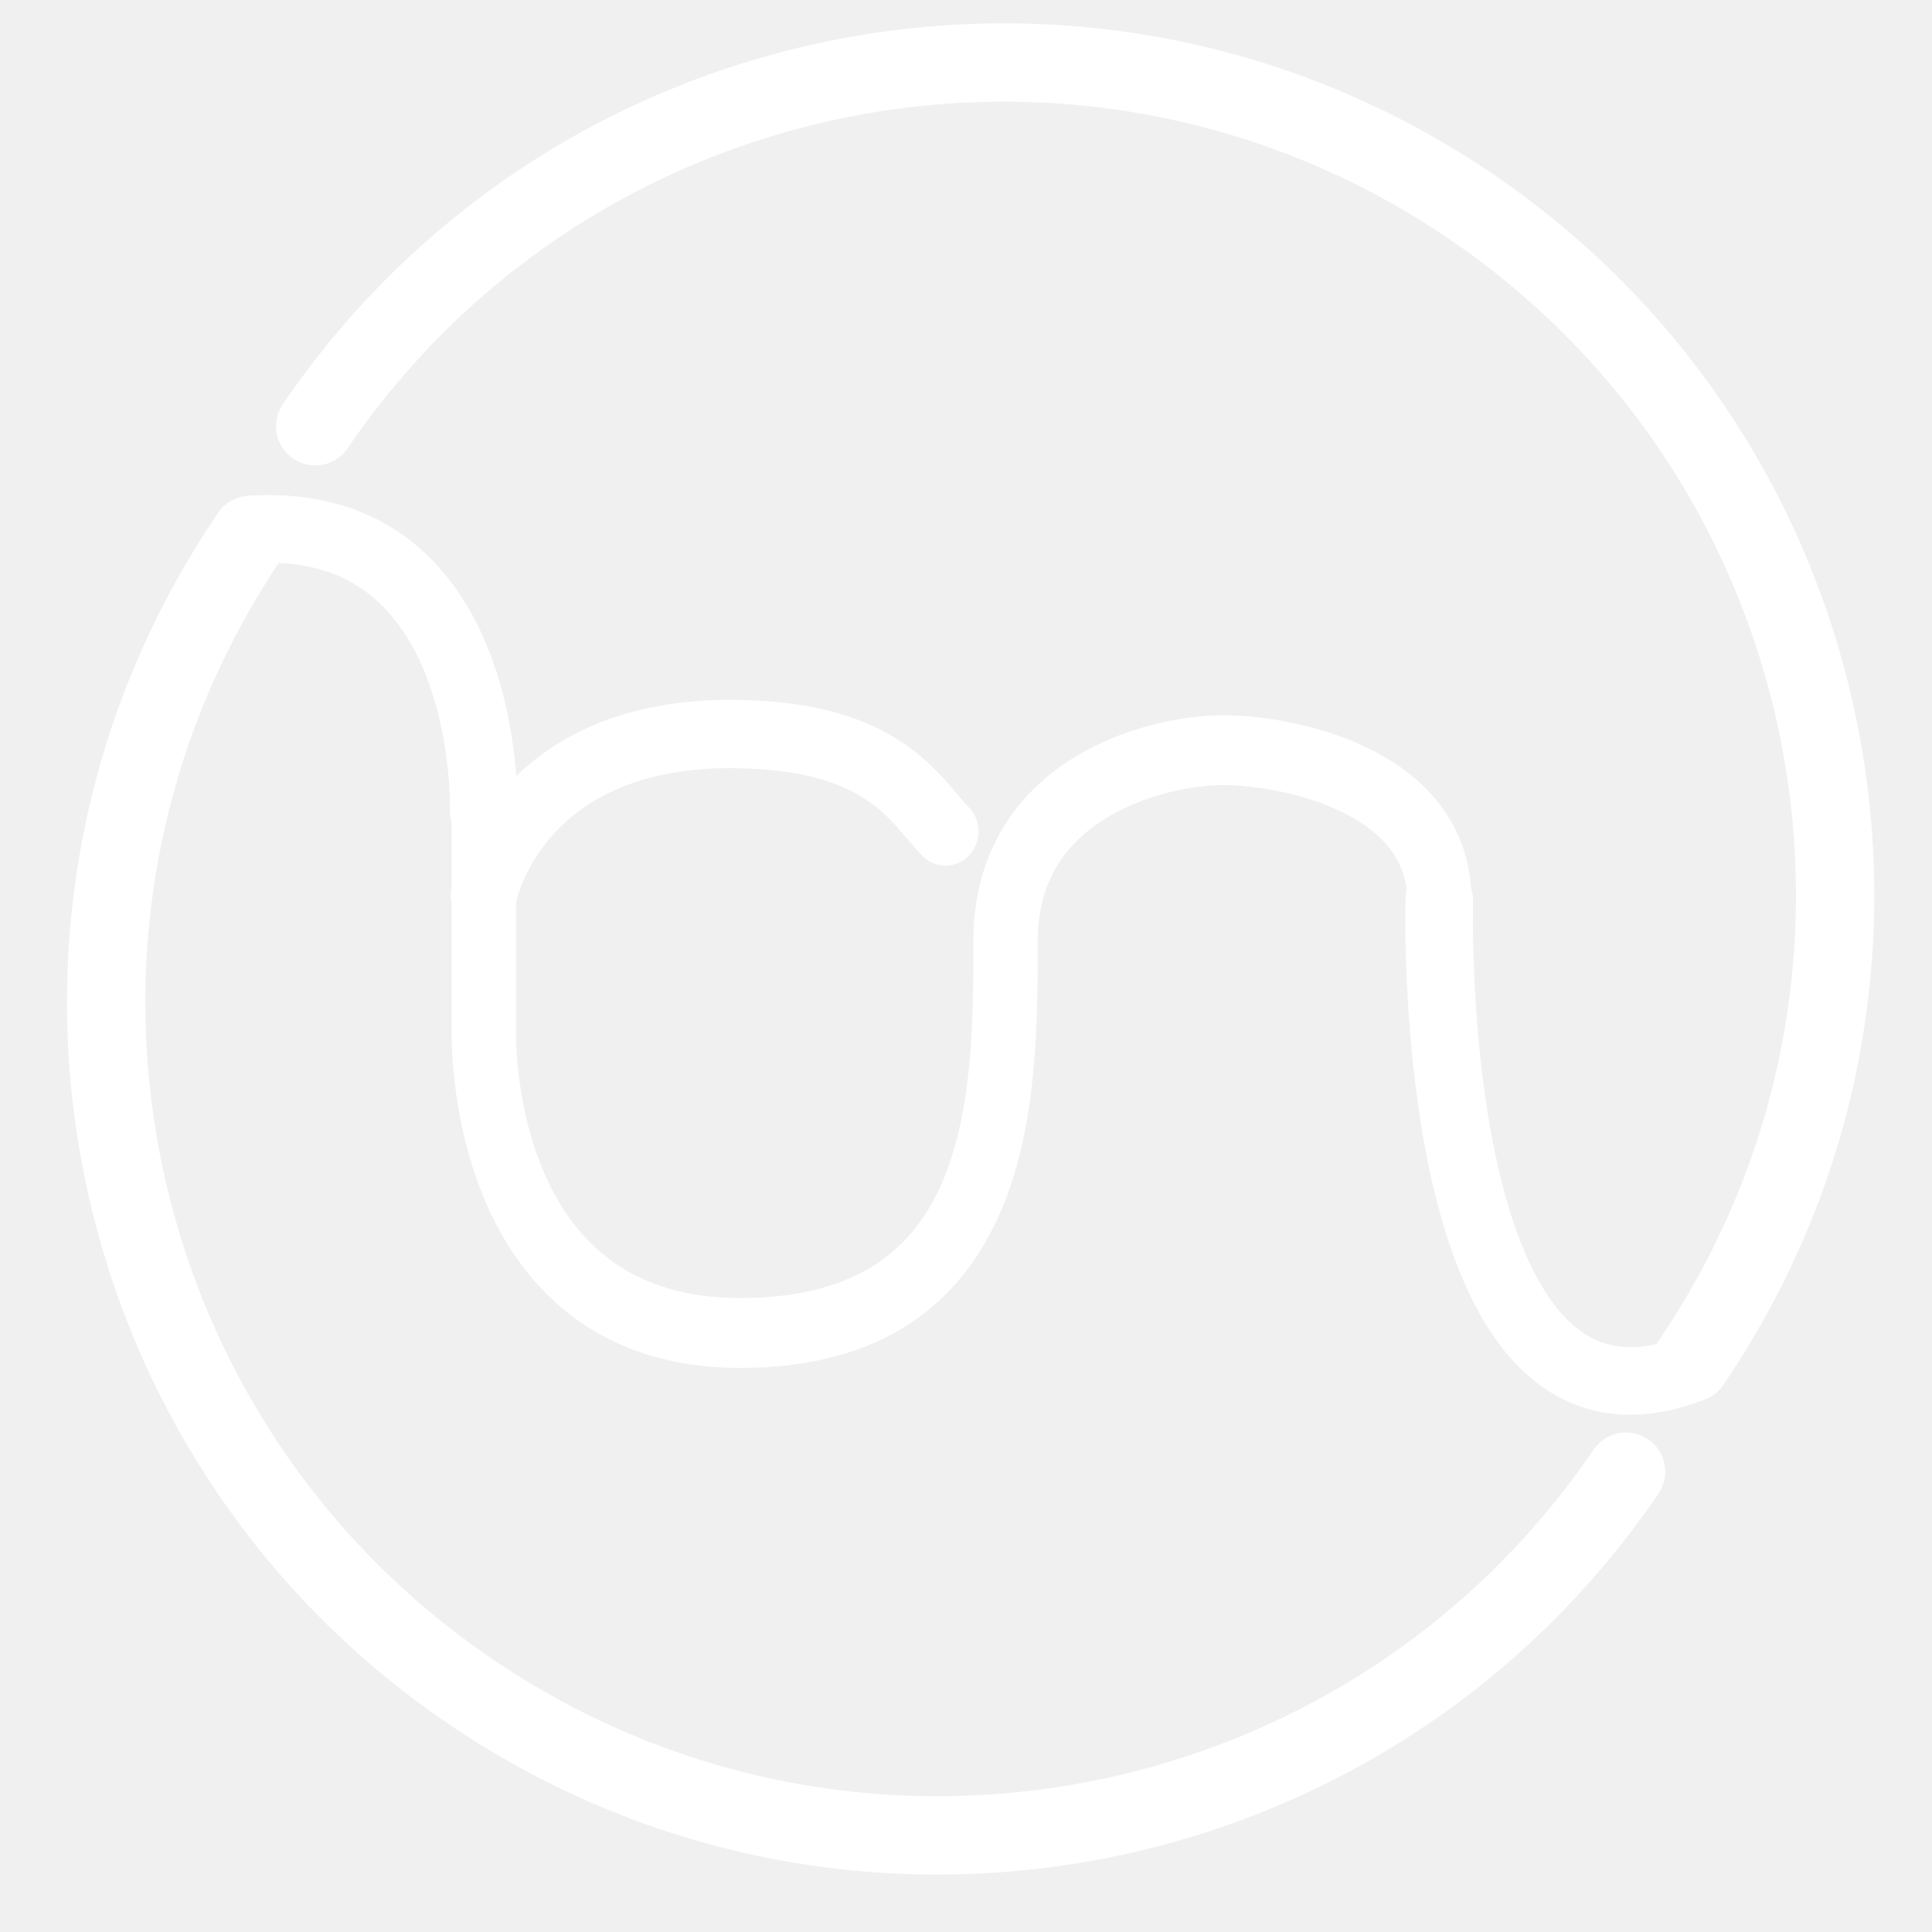
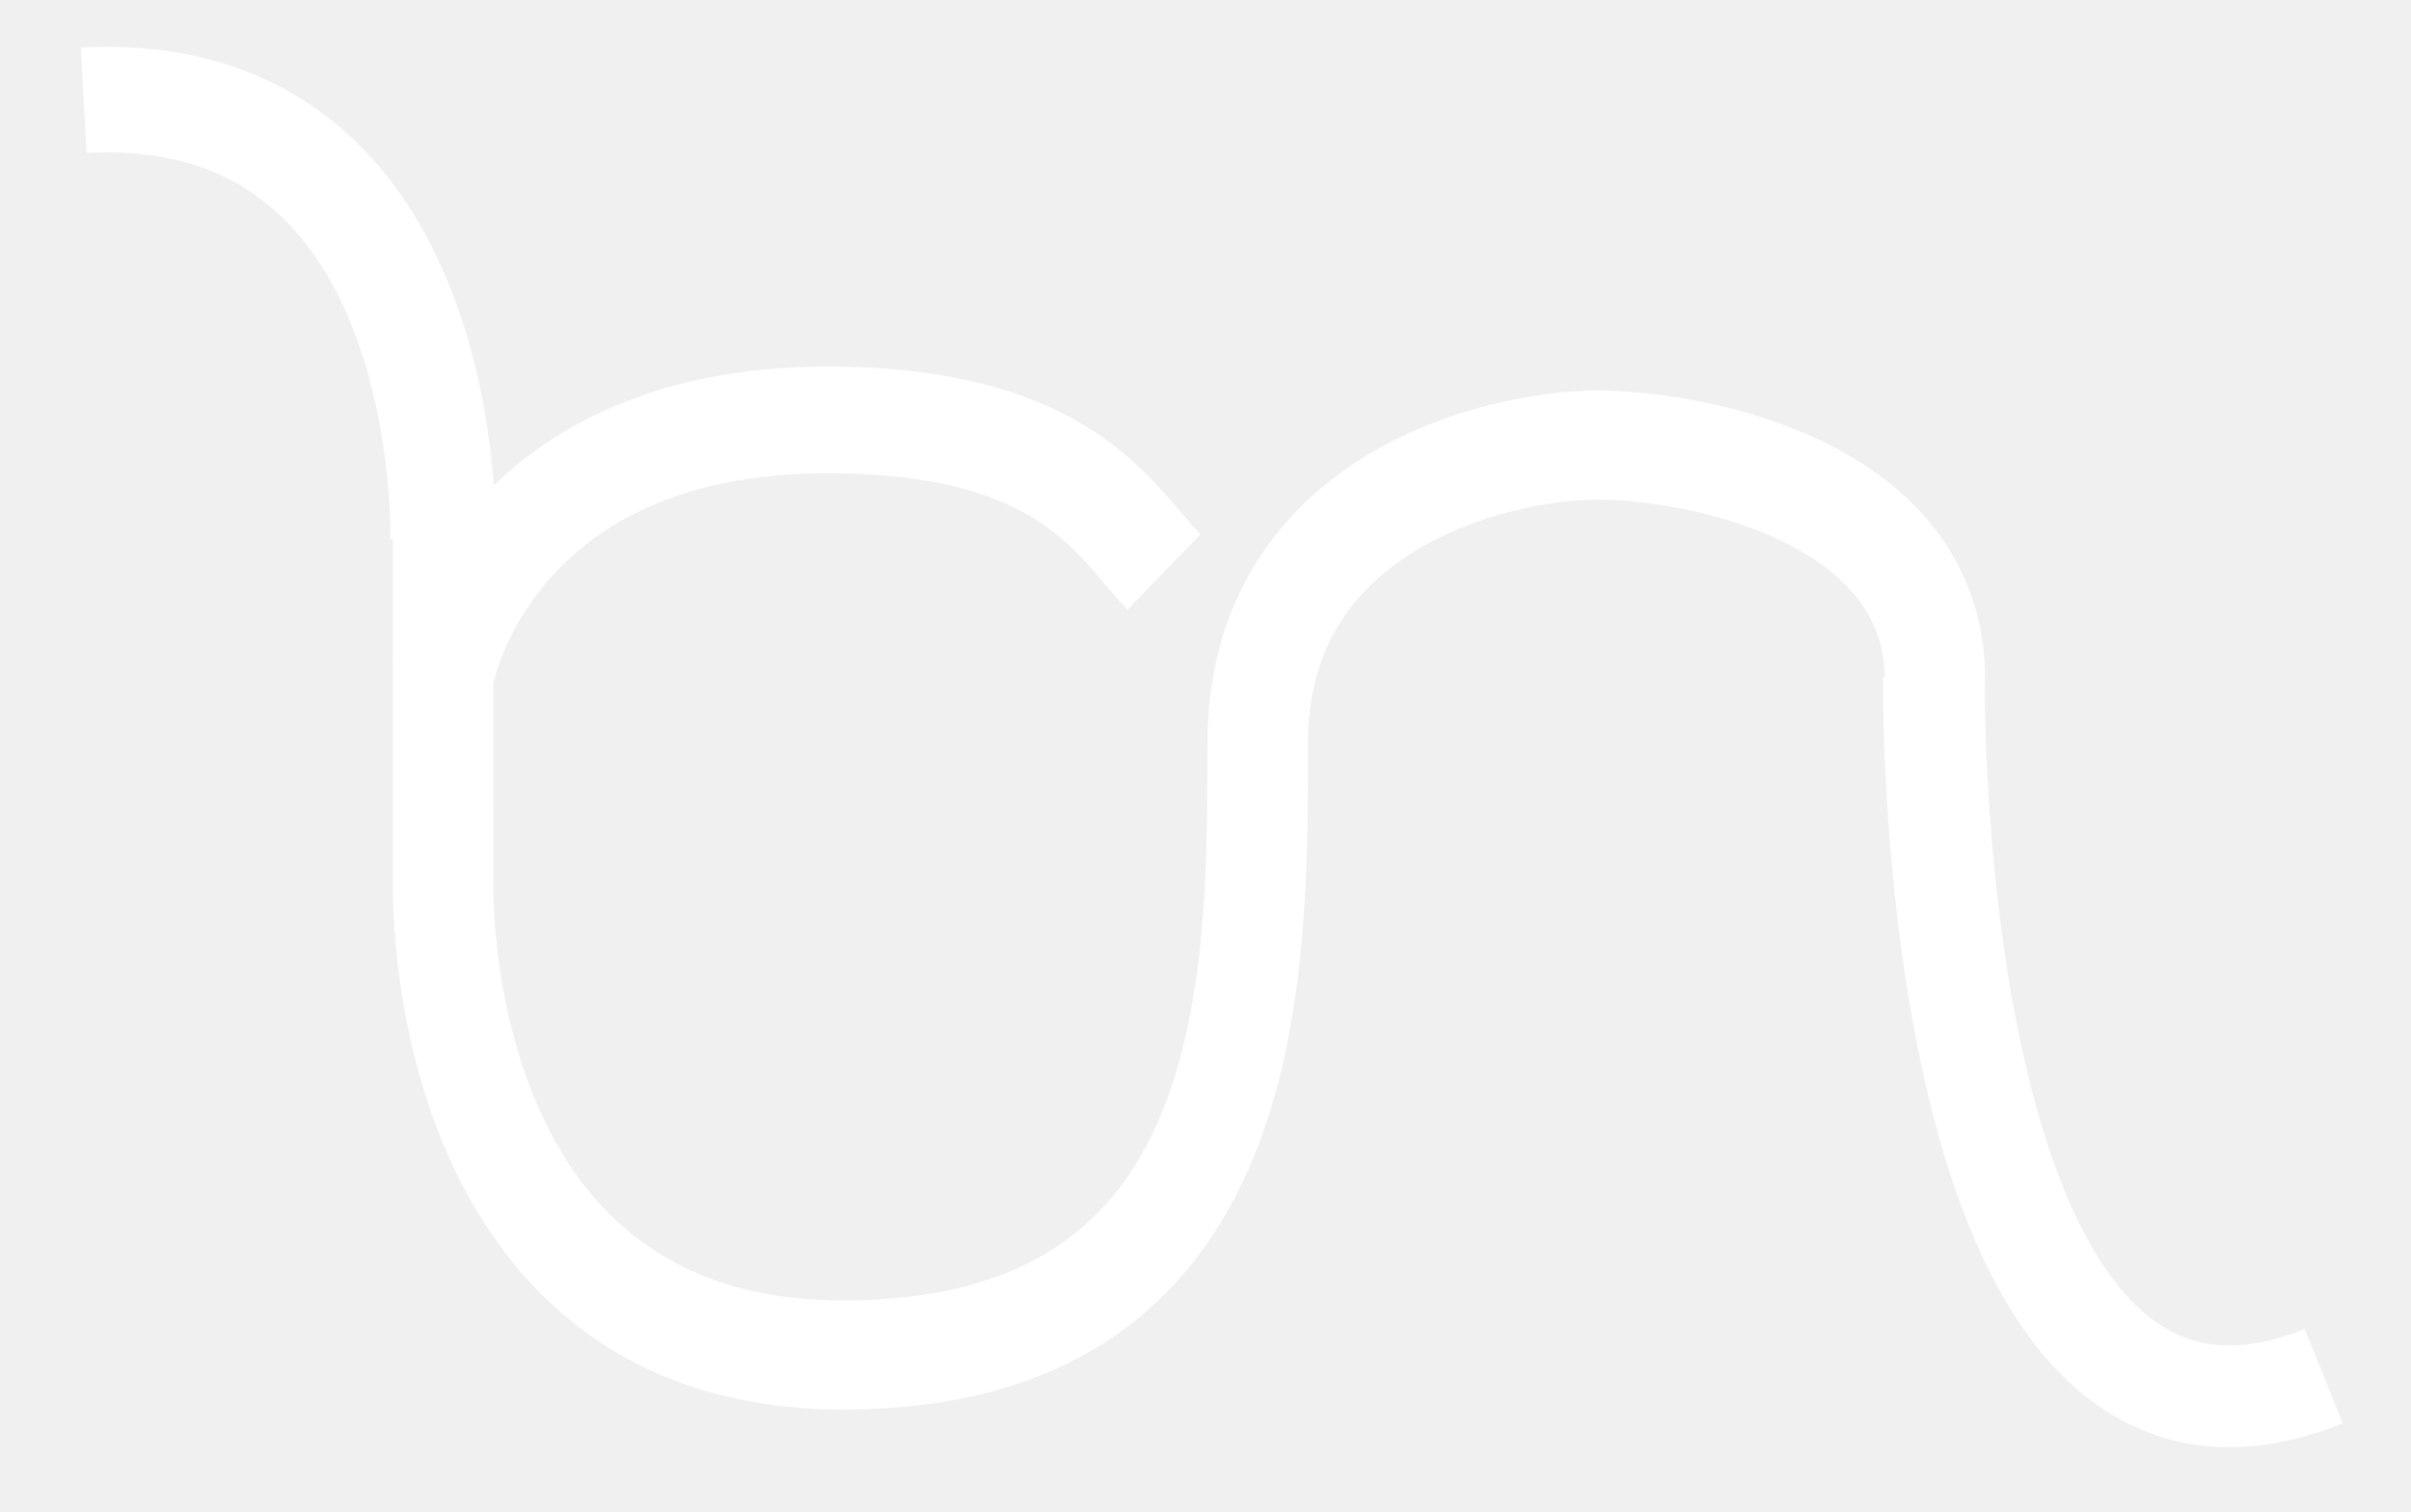
- <svg xmlns="http://www.w3.org/2000/svg" width="100%" height="100%" viewBox="0 0 250 250" version="1.1" xml:space="preserve" style="fill-rule:evenodd;clip-rule:evenodd;stroke-linecap:round;stroke-linejoin:round;stroke-miterlimit:1.5;">
-   <g id="Circle-Bottom" transform="matrix(-0.810244,-0.551722,0.551722,-0.810244,158.938,336.06)">
-     <path d="M40.214,152.349C40.214,91.723 89.434,42.502 150.06,42.502C210.686,42.502 259.906,91.723 259.906,152.349" style="fill:none;stroke:#FFFFFF;stroke-width:10.34px;" />
-   </g>
-   <g id="Circle-Top" transform="matrix(-0.810244,-0.551722,0.551722,-0.810244,167.326,321.988)">
-     <path d="M259.906,152.349C259.906,212.974 210.686,262.195 150.06,262.195C89.434,262.195 40.214,212.974 40.214,152.349" style="fill:none;stroke:#FFFFFF;stroke-width:10.34px;" />
-   </g>
-   <g id="B-and-N" transform="matrix(0.710712,0,0,0.710712,34.1055,34.5475)">
-     <g id="B" transform="matrix(1.28939,0,0,1.39904,-12.0316,-59.5861)">
-       <path d="M40.43,111.126L40.432,141.87C40.432,141.87 39.124,181.321 76.613,181.321C114.102,181.321 114.102,150.371 114.102,130.318C114.102,110.266 135.68,105.471 144.834,105.471C153.989,105.471 175.349,109.438 175.349,125" style="fill:none;stroke:#FFFFFF;stroke-width:9.09px;" />
-     </g>
-     <g transform="matrix(1.40704,0,0,1.40704,-47.9878,-48.6097)">
-       <path d="M186.241,116.489C186.241,116.489 184.182,190.445 218.837,177.076" style="fill:none;stroke:#FFFFFF;stroke-width:8.75px;" />
-     </g>
-     <g transform="matrix(1.40704,0,0,1.40704,-47.9878,-48.6097)">
-       <path d="M62.6,105.021C62.6,105.021 63.781,66.816 32.813,68.49" style="fill:none;stroke:#FFFFFF;stroke-width:8.75px;" />
-     </g>
-     <g transform="matrix(0.966431,0,0,1,3.35325,2.37096)">
-       <path d="M38.016,112.025C38.016,112.025 39.199,105.94 44.332,99.309C50.581,91.237 62.685,82.356 85.637,82.662C113.504,83.034 119.151,94.56 125,100.409" style="fill:none;stroke:#FFFFFF;stroke-width:12.44px;" />
+ <svg xmlns="http://www.w3.org/2000/svg" id="master-artboard" viewBox="0 0 783.299 491.265" version="1.1" x="0px" y="0px" style="enable-background:new 0 0 1400 980;" width="783.299px" height="491.265px">
+   <defs>
+     <linearGradient id="gradient-0" gradientUnits="objectBoundingBox" x1="0.5" y1="0" x2="0.5" y2="1">
+       <stop offset="0" style="stop-color: #ffffff" />
+       <stop offset="1" style="stop-color: #cccccc" />
+     </linearGradient>
+   </defs>
+   <rect id="ee-background" x="0" y="0" width="783.299" height="491.265" style="fill: rgb(255, 255, 255); fill-opacity: 0; pointer-events: none;" />
+   <g transform="matrix(3.92, 0, 0, 3.92, -118.3932, -198.8859)">
+     <g id="B-and-N" transform="matrix(0.710712, 0, 0, 0.710712, 38.43185, 25.10819)">
+       <g id="B" transform="matrix(1.28939,0,0,1.39904,-12.0316,-59.5861)">
+         <path d="M40.43,111.126L40.432,141.87C40.432,141.87 39.124,181.321 76.613,181.321C114.102,181.321 114.102,150.371 114.102,130.318C114.102,110.266 135.68,105.471 144.834,105.471C153.989,105.471 175.349,109.438 175.349,125" style="fill:none;stroke:#FFFFFF;stroke-width:9.09px;" />
+       </g>
+       <g transform="matrix(1.40704, 0, 0, 1.40704, -47.9878, -50.4044)">
+         <path d="M 185.843 116.887 C 185.843 116.887 183.784 190.843 218.439 177.474" style="fill:none;stroke:#FFFFFF;stroke-width:8.75px;" transform="matrix(0.96372, -0.01475776, 0.01475776, 0.96372, 5.330516, 7.702572)" />
+       </g>
+       <g transform="matrix(1.40704,0,0,1.40704,-47.9878,-48.6097)">
+         <path d="M62.6,105.021C62.6,105.021 63.781,66.816 32.813,68.49" style="fill:none;stroke:#FFFFFF;stroke-width:8.75px;" />
+       </g>
+       <g transform="matrix(0.966431,0,0,1,3.35325,2.37096)">
+         <path d="M38.016,112.025C38.016,112.025 39.199,105.94 44.332,99.309C50.581,91.237 62.685,82.356 85.637,82.662C113.504,83.034 119.151,94.56 125,100.409" style="fill:none;stroke:#FFFFFF;stroke-width:12.44px;" />
+       </g>
    </g>
  </g>
</svg>
